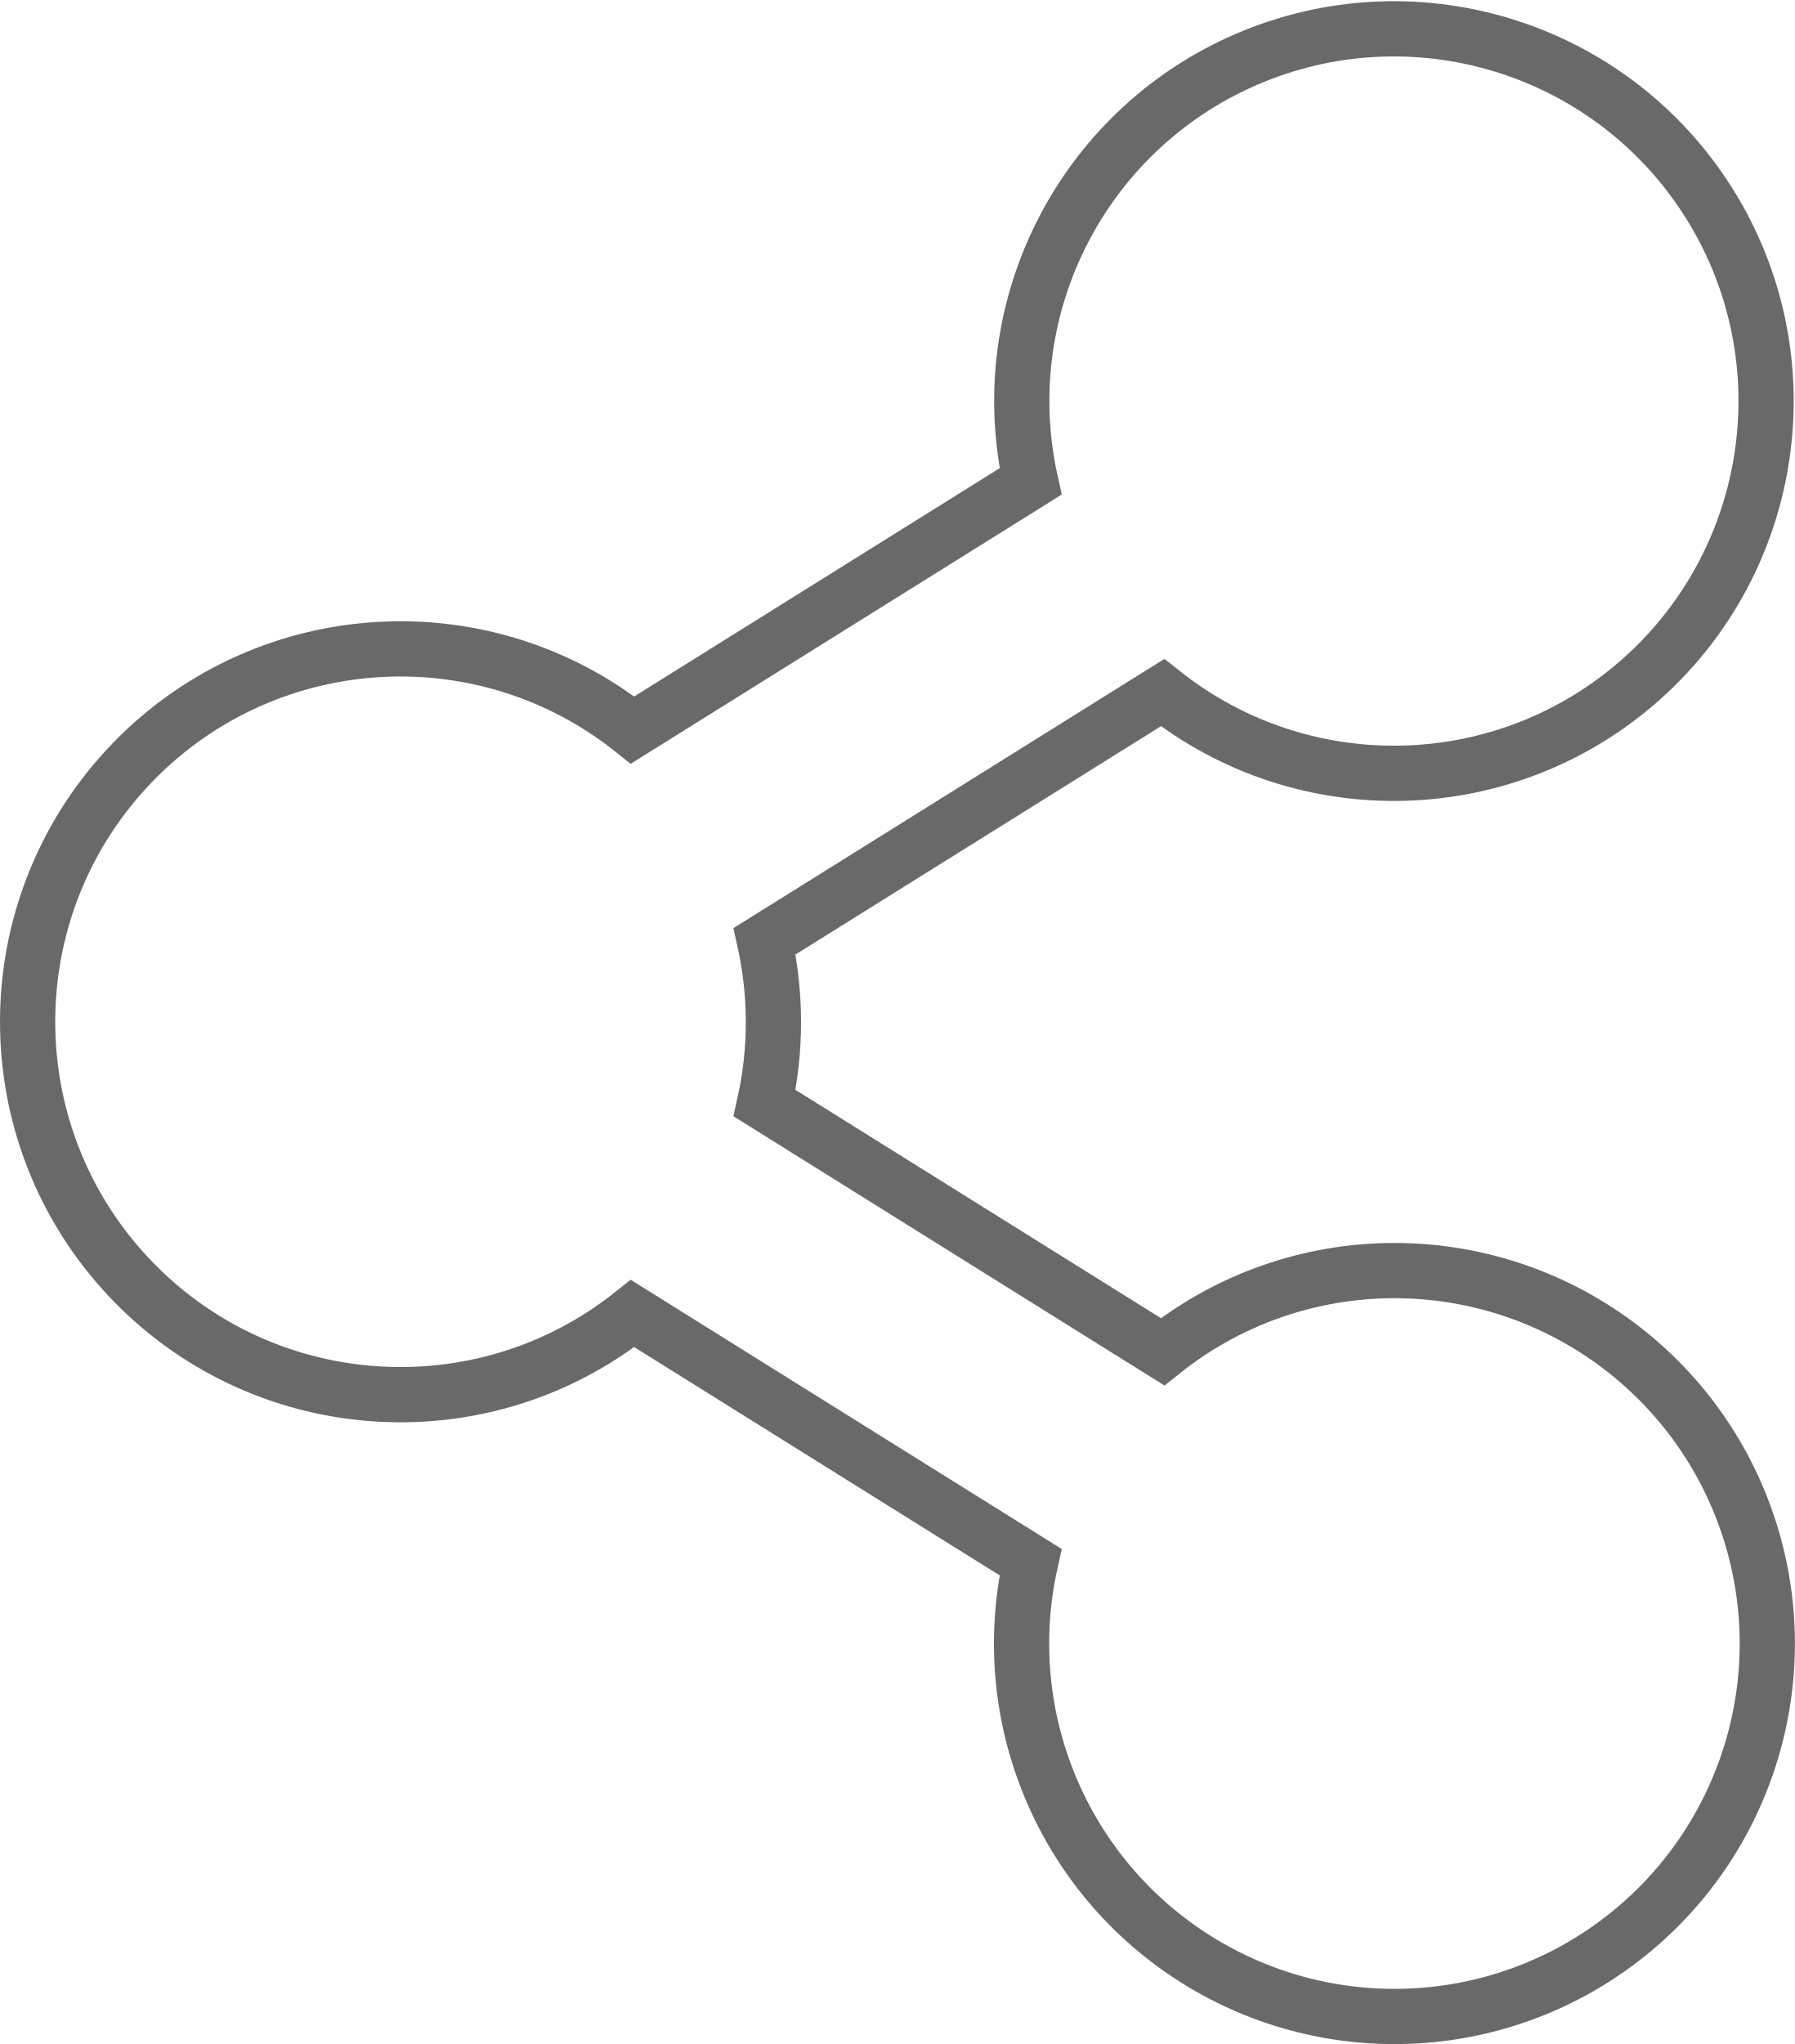
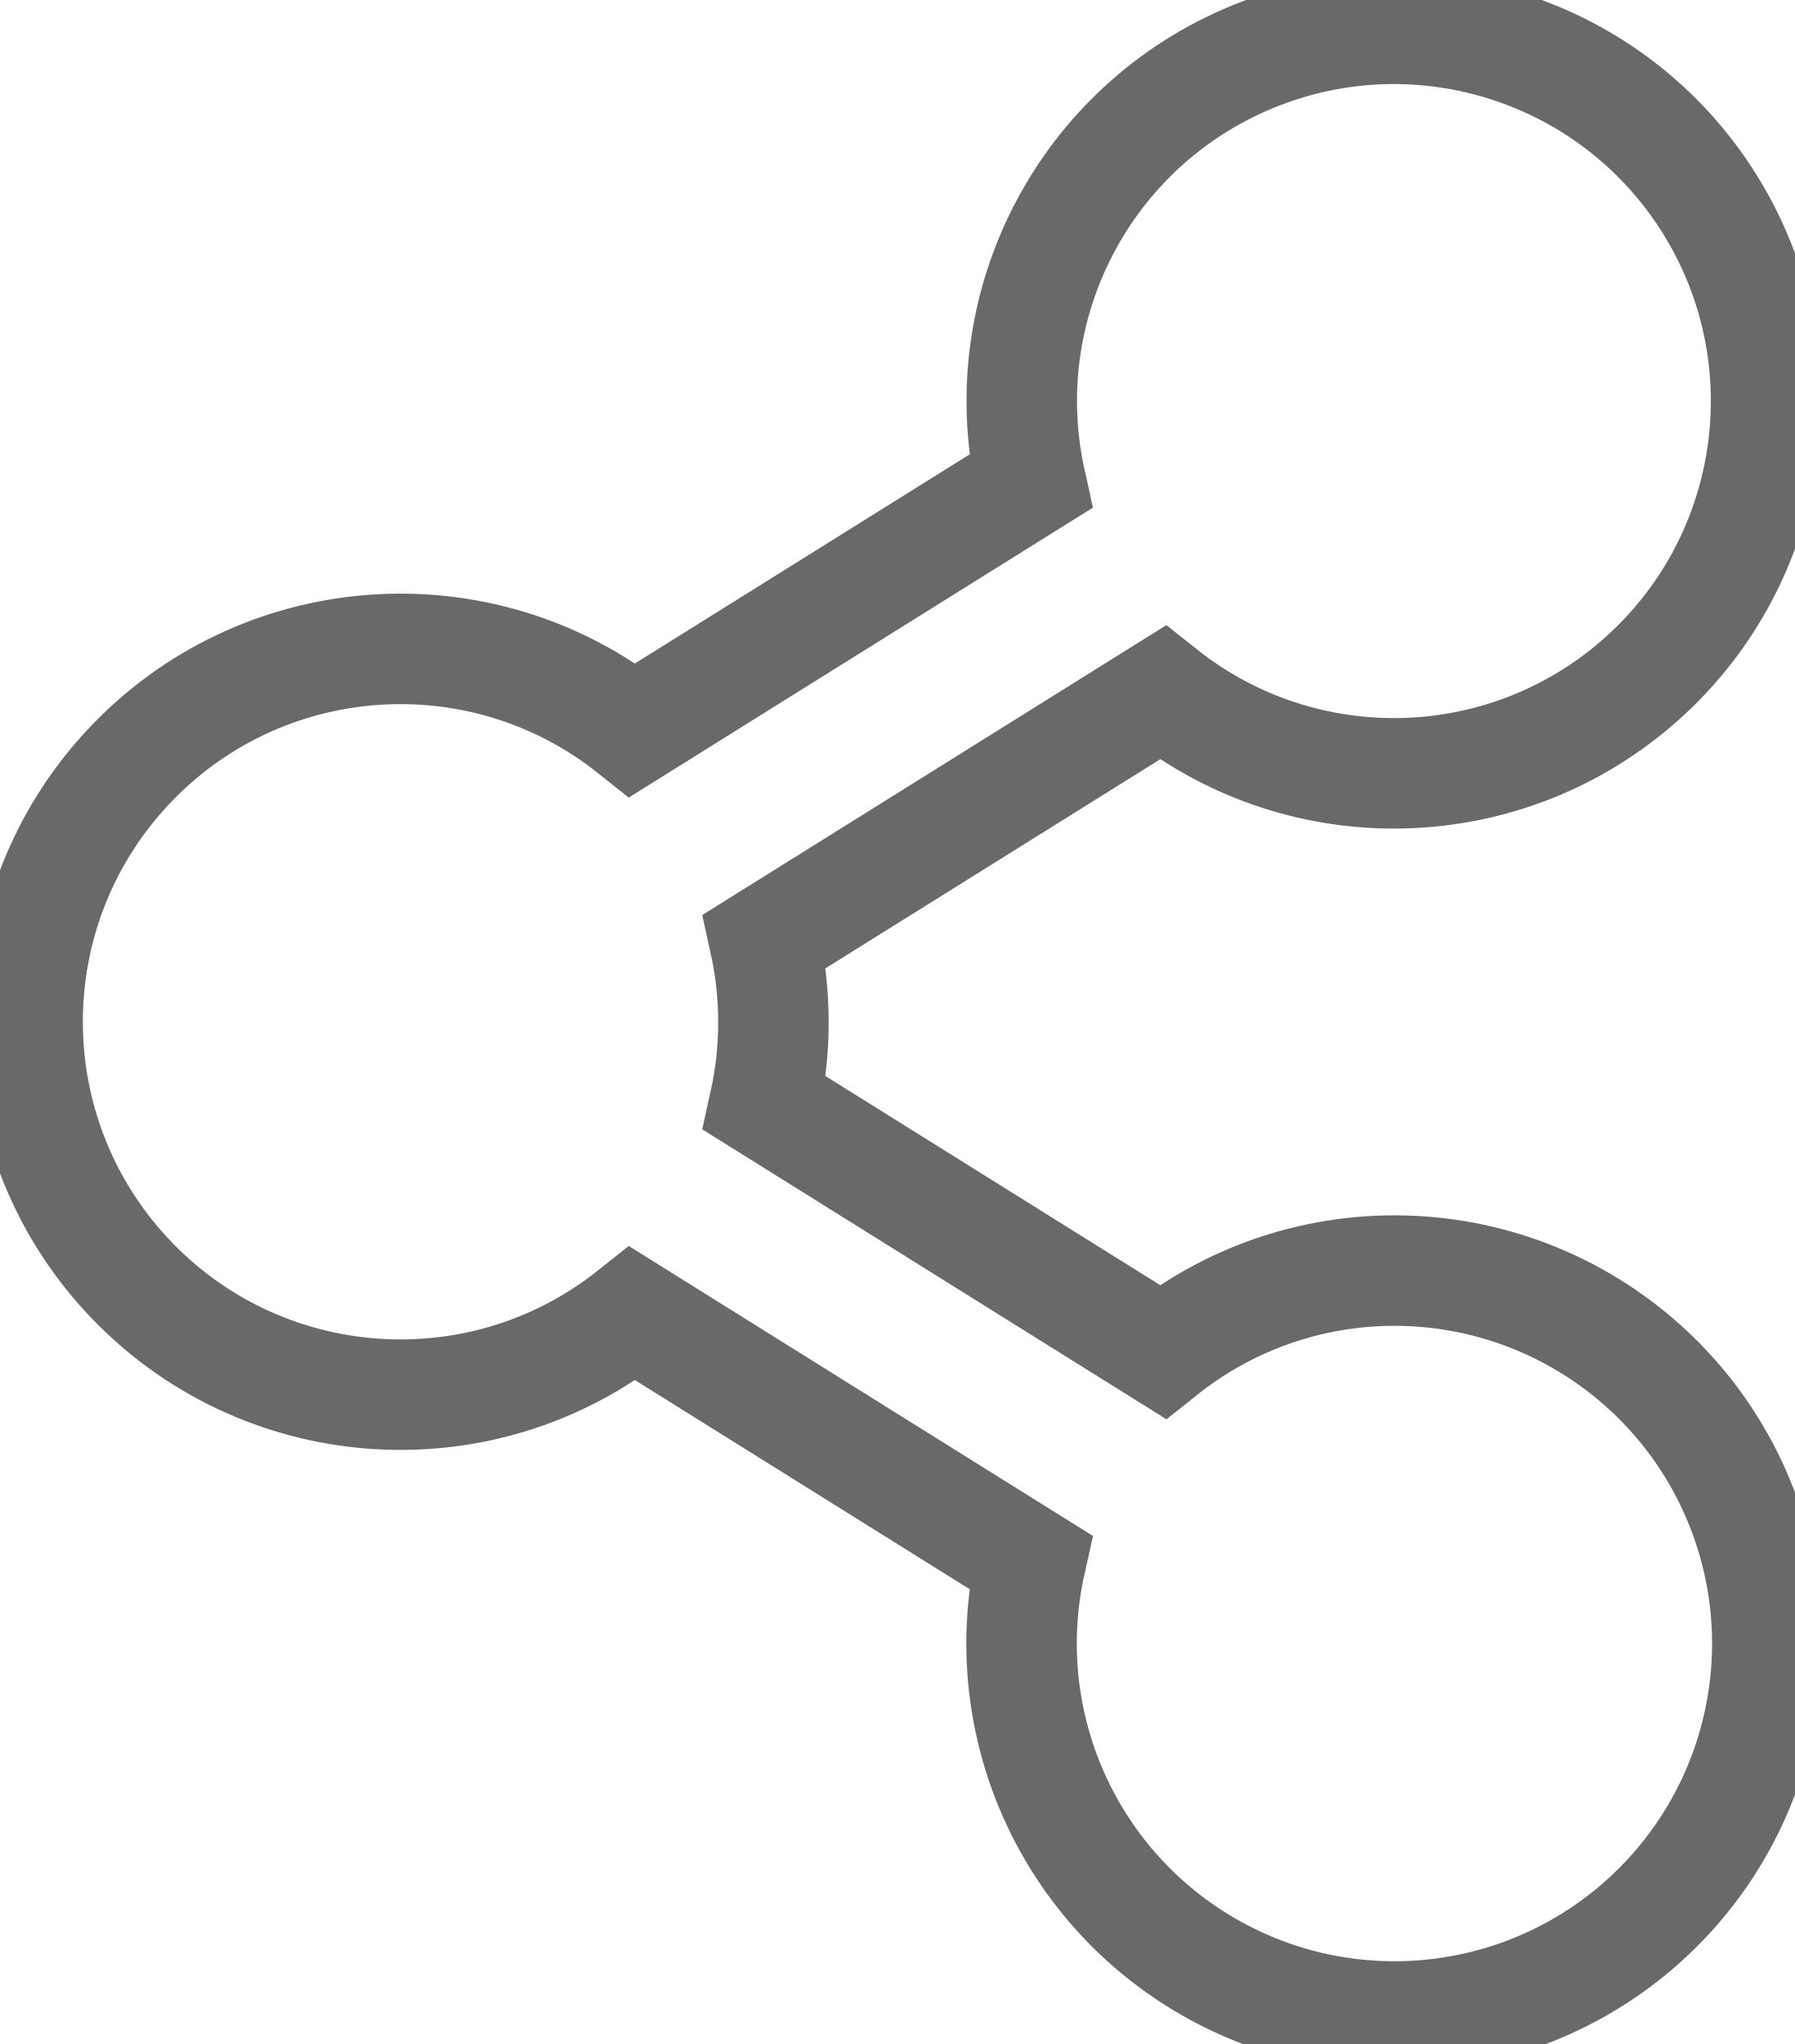
<svg xmlns="http://www.w3.org/2000/svg" width="32.5" height="37" viewBox="0 0 32.5 37">
-   <path id="Icon_awesome-share-alt" data-name="Icon awesome-share-alt" d="M24.75,22.5a6.721,6.721,0,0,0-4.2,1.469l-7.206-4.5a6.789,6.789,0,0,0,0-2.931l7.206-4.5A6.738,6.738,0,1,0,18.16,8.215l-7.206,4.5a6.75,6.75,0,1,0,0,10.562l7.206,4.5A6.751,6.751,0,1,0,24.75,22.5Z" transform="translate(0.5 0.5)" fill="none" stroke="#696969" stroke-width="1" />
+   <path id="Icon_awesome-share-alt" data-name="Icon awesome-share-alt" d="M24.75,22.5a6.721,6.721,0,0,0-4.2,1.469l-7.206-4.5a6.789,6.789,0,0,0,0-2.931l7.206-4.5A6.738,6.738,0,1,0,18.16,8.215l-7.206,4.5a6.75,6.75,0,1,0,0,10.562l7.206,4.5A6.751,6.751,0,1,0,24.75,22.5Z" transform="translate(0.5 0.5)" fill="none" stroke="#696969" stroke-width="2" />
</svg>
